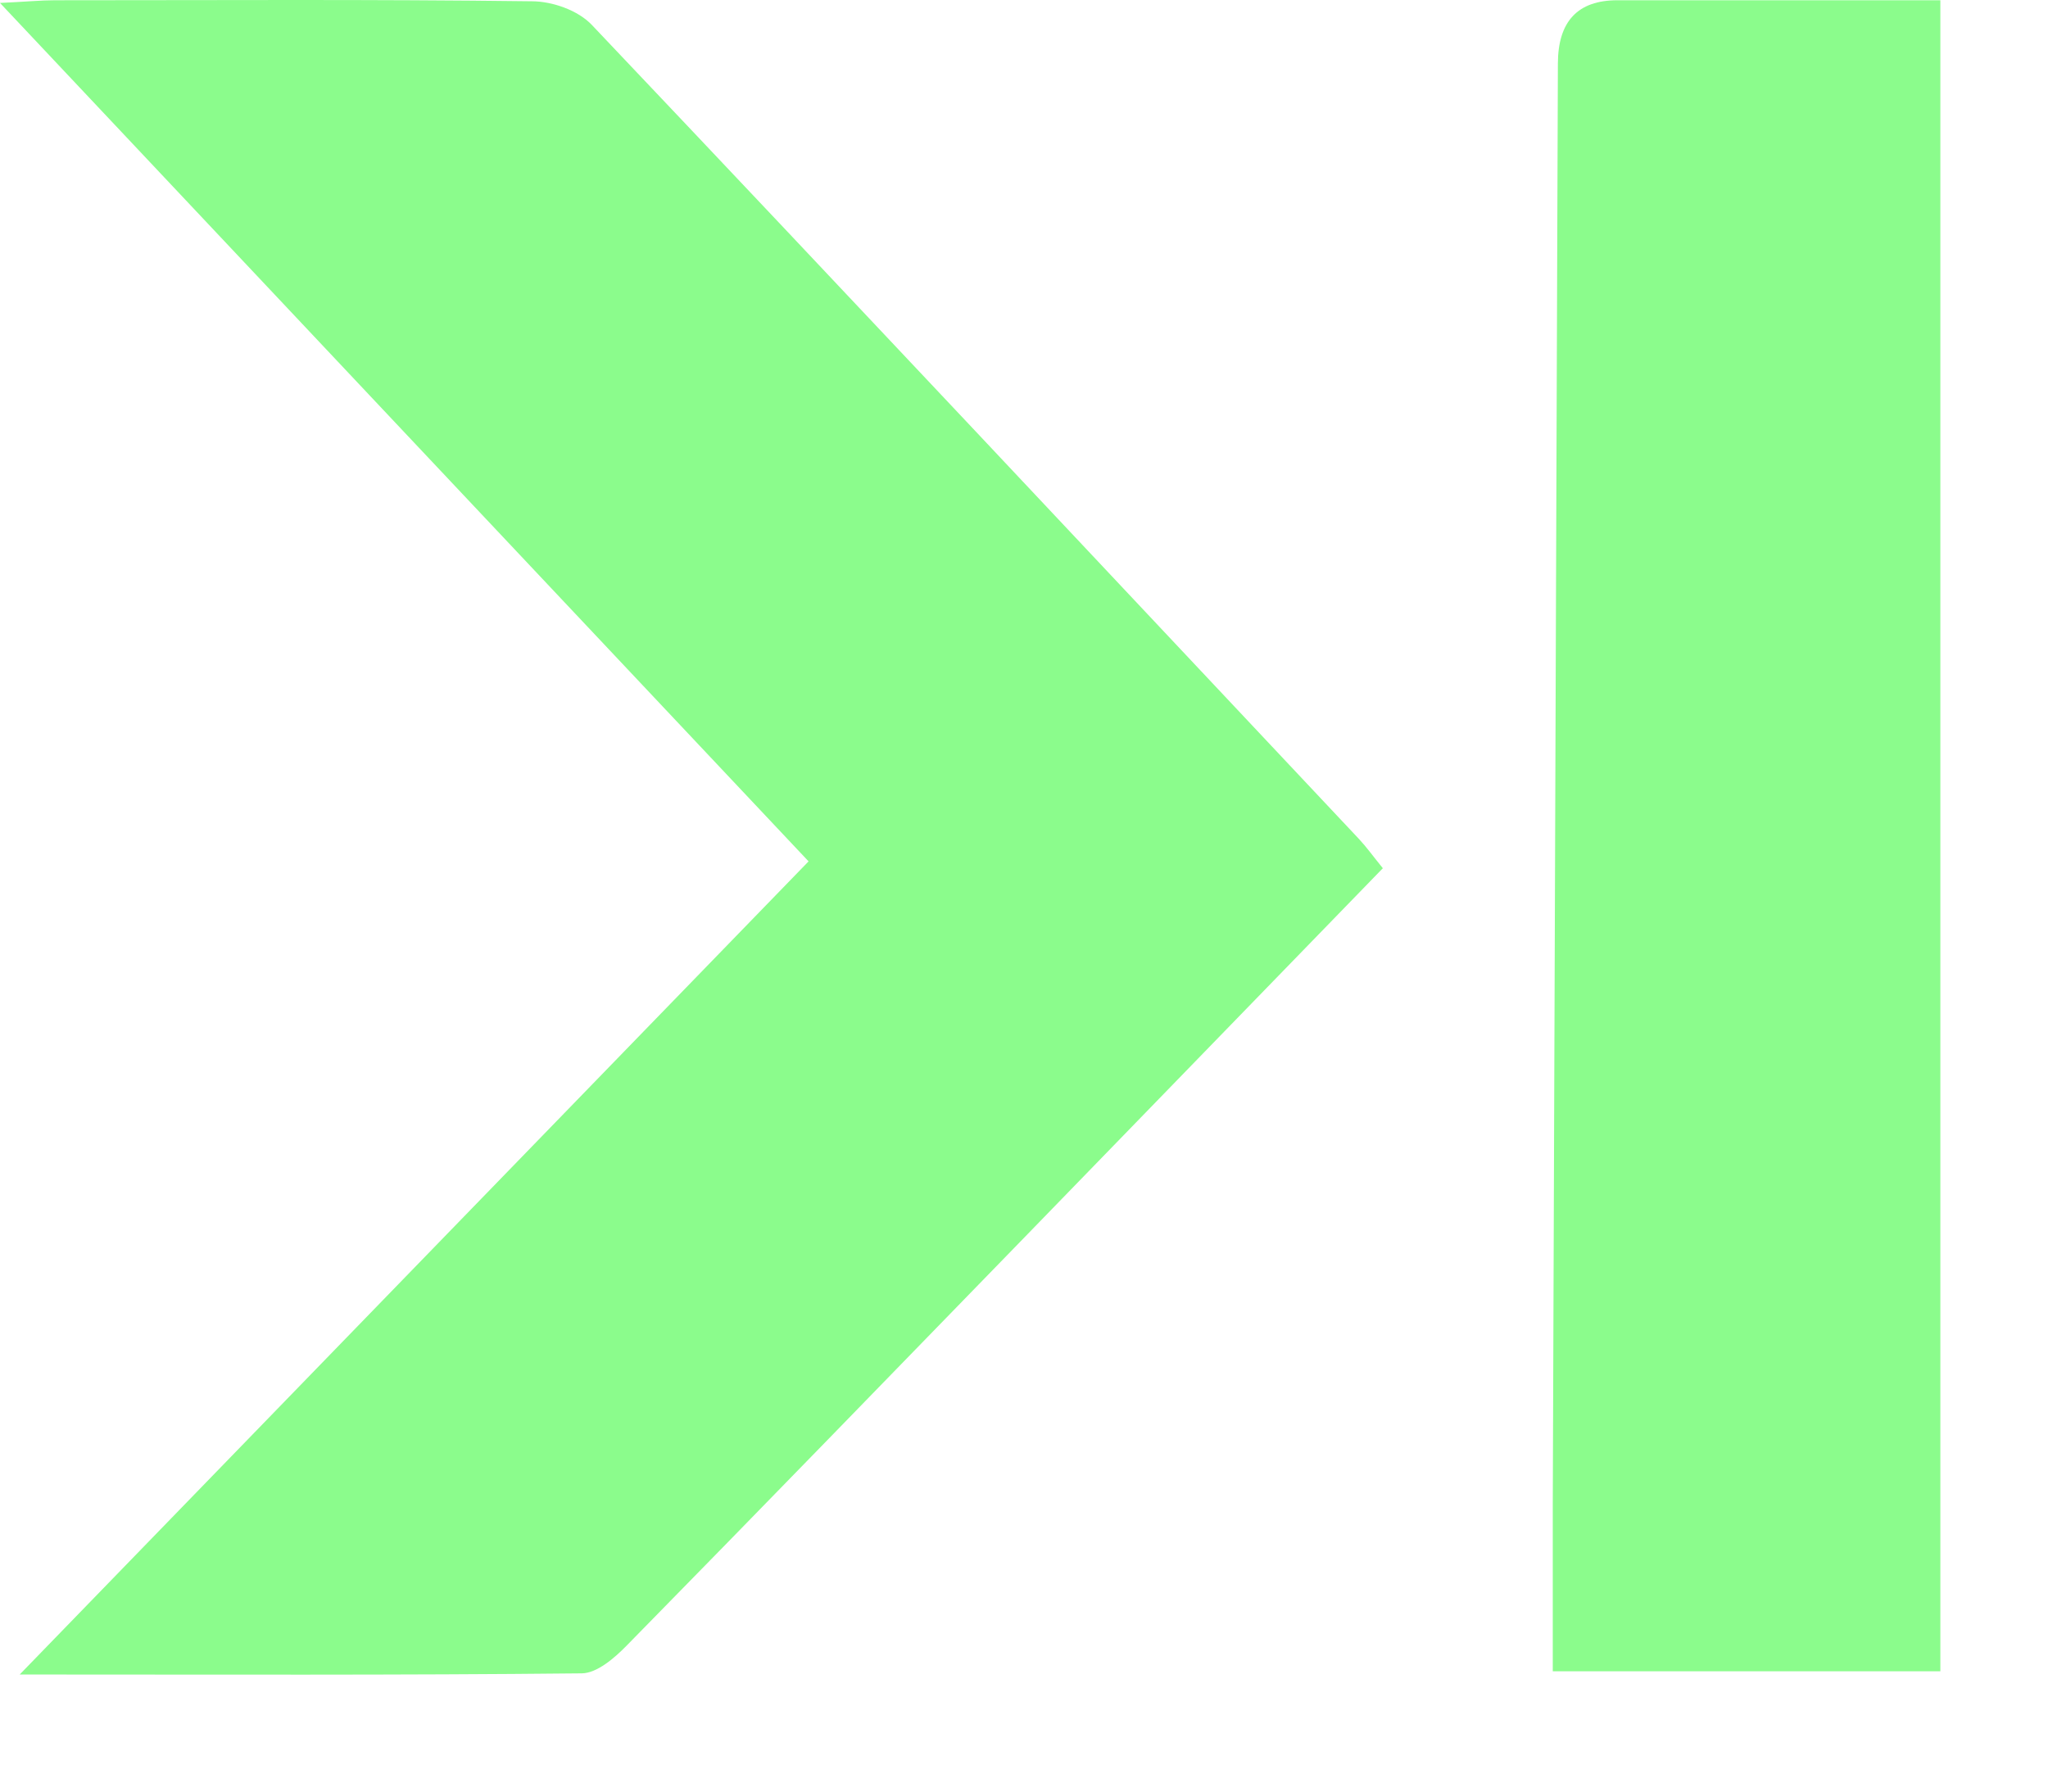
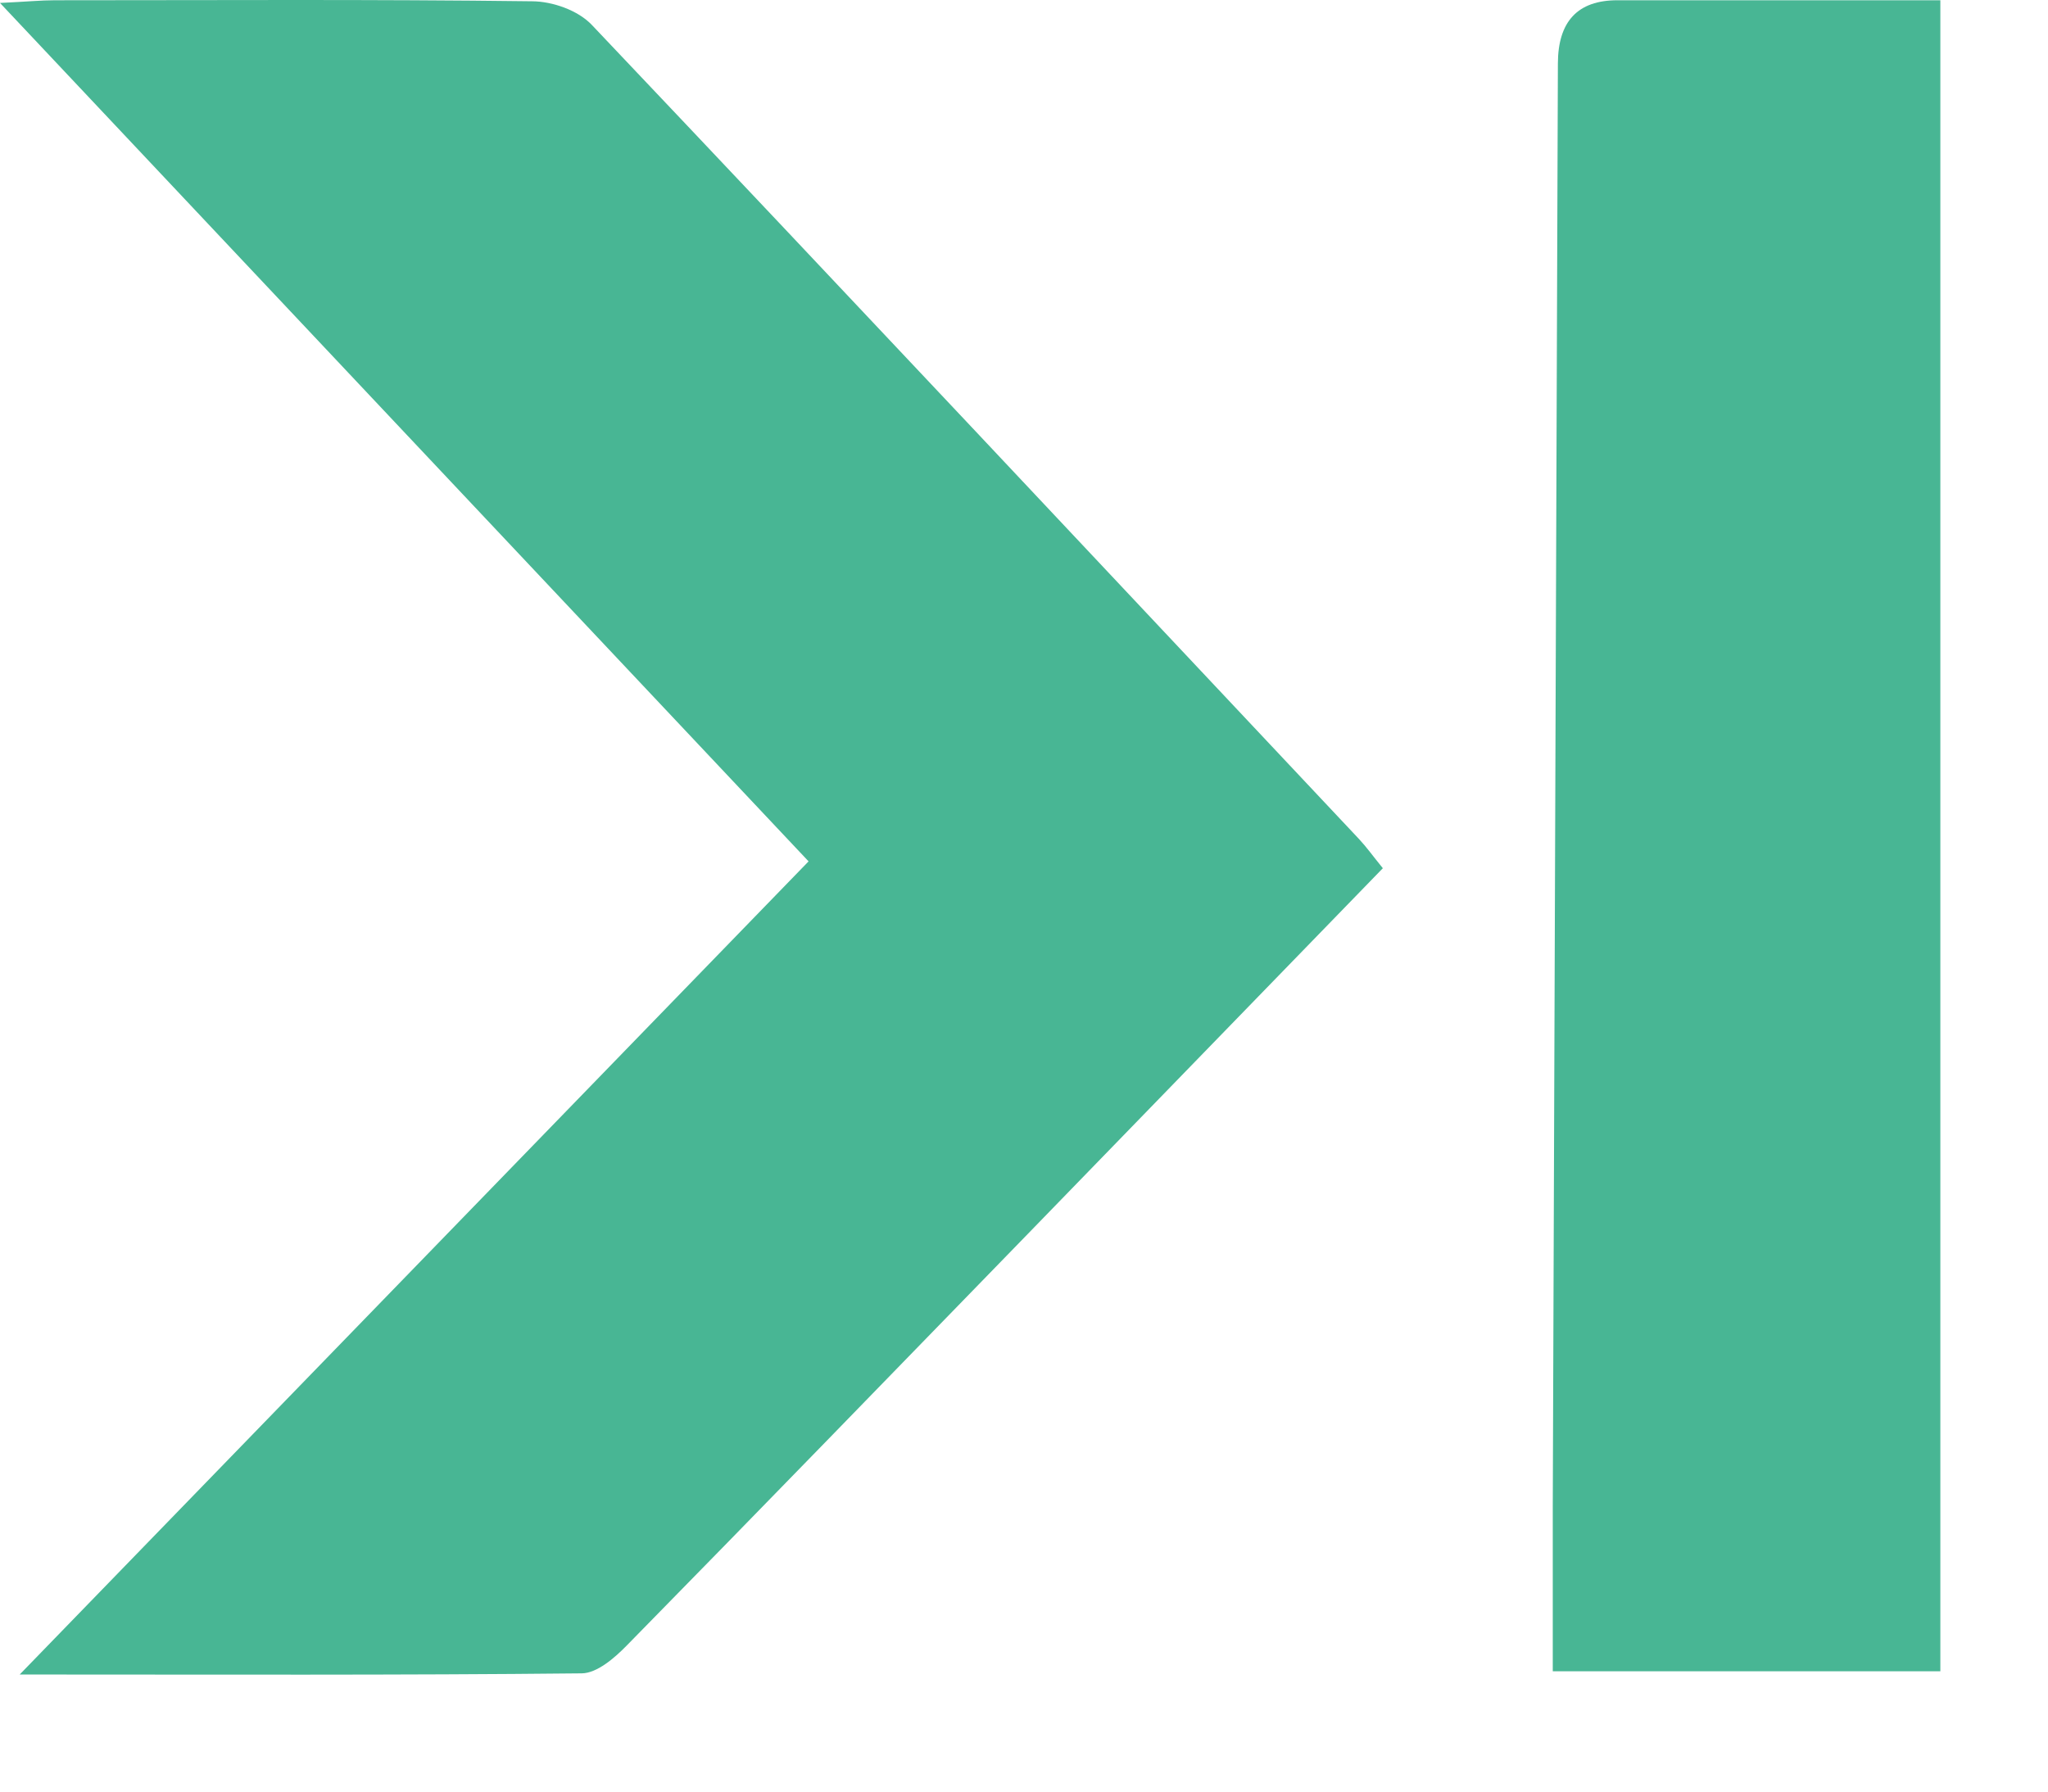
<svg xmlns="http://www.w3.org/2000/svg" width="16" height="14" viewBox="0 0 16 14" fill="none">
-   <path d="M10.804 6.784C9.859 7.758 8.945 8.699 8.03 9.642C6.986 10.716 5.943 11.792 4.895 12.86C4.799 12.958 4.664 13.074 4.546 13.076C3.116 13.091 1.686 13.085 0.154 13.085C2.239 10.936 4.257 8.855 6.317 6.731C4.229 4.515 2.155 2.311 0 0.023C0.212 0.013 0.32 0.002 0.429 0.002C1.672 0.002 2.915 -0.006 4.158 0.01C4.316 0.011 4.515 0.08 4.624 0.195C6.628 2.308 8.621 4.434 10.617 6.556C10.675 6.618 10.725 6.688 10.803 6.784H10.804Z" fill="#8BFC8C" />
-   <path d="M15.159 0.002V13.06H12.131C12.131 12.63 12.131 12.2 12.131 11.772C12.144 8.013 12.158 4.255 12.171 0.496C12.172 0.167 12.326 0.002 12.636 0.002C13.463 0.002 14.289 0.002 15.159 0.002Z" fill="#8BFC8C" />
+   <path d="M10.804 6.784C9.859 7.758 8.945 8.699 8.03 9.642C6.986 10.716 5.943 11.792 4.895 12.86C4.799 12.958 4.664 13.074 4.546 13.076C3.116 13.091 1.686 13.085 0.154 13.085C2.239 10.936 4.257 8.855 6.317 6.731C4.229 4.515 2.155 2.311 0 0.023C0.212 0.013 0.32 0.002 0.429 0.002C1.672 0.002 2.915 -0.006 4.158 0.01C4.316 0.011 4.515 0.08 4.624 0.195C6.628 2.308 8.621 4.434 10.617 6.556C10.675 6.618 10.725 6.688 10.803 6.784H10.804Z" fill="#48B694" />
+   <path d="M15.159 0.002V13.06H12.131C12.131 12.63 12.131 12.2 12.131 11.772C12.144 8.013 12.158 4.255 12.171 0.496C12.172 0.167 12.326 0.002 12.636 0.002C13.463 0.002 14.289 0.002 15.159 0.002Z" fill="#48B694" />
</svg>
